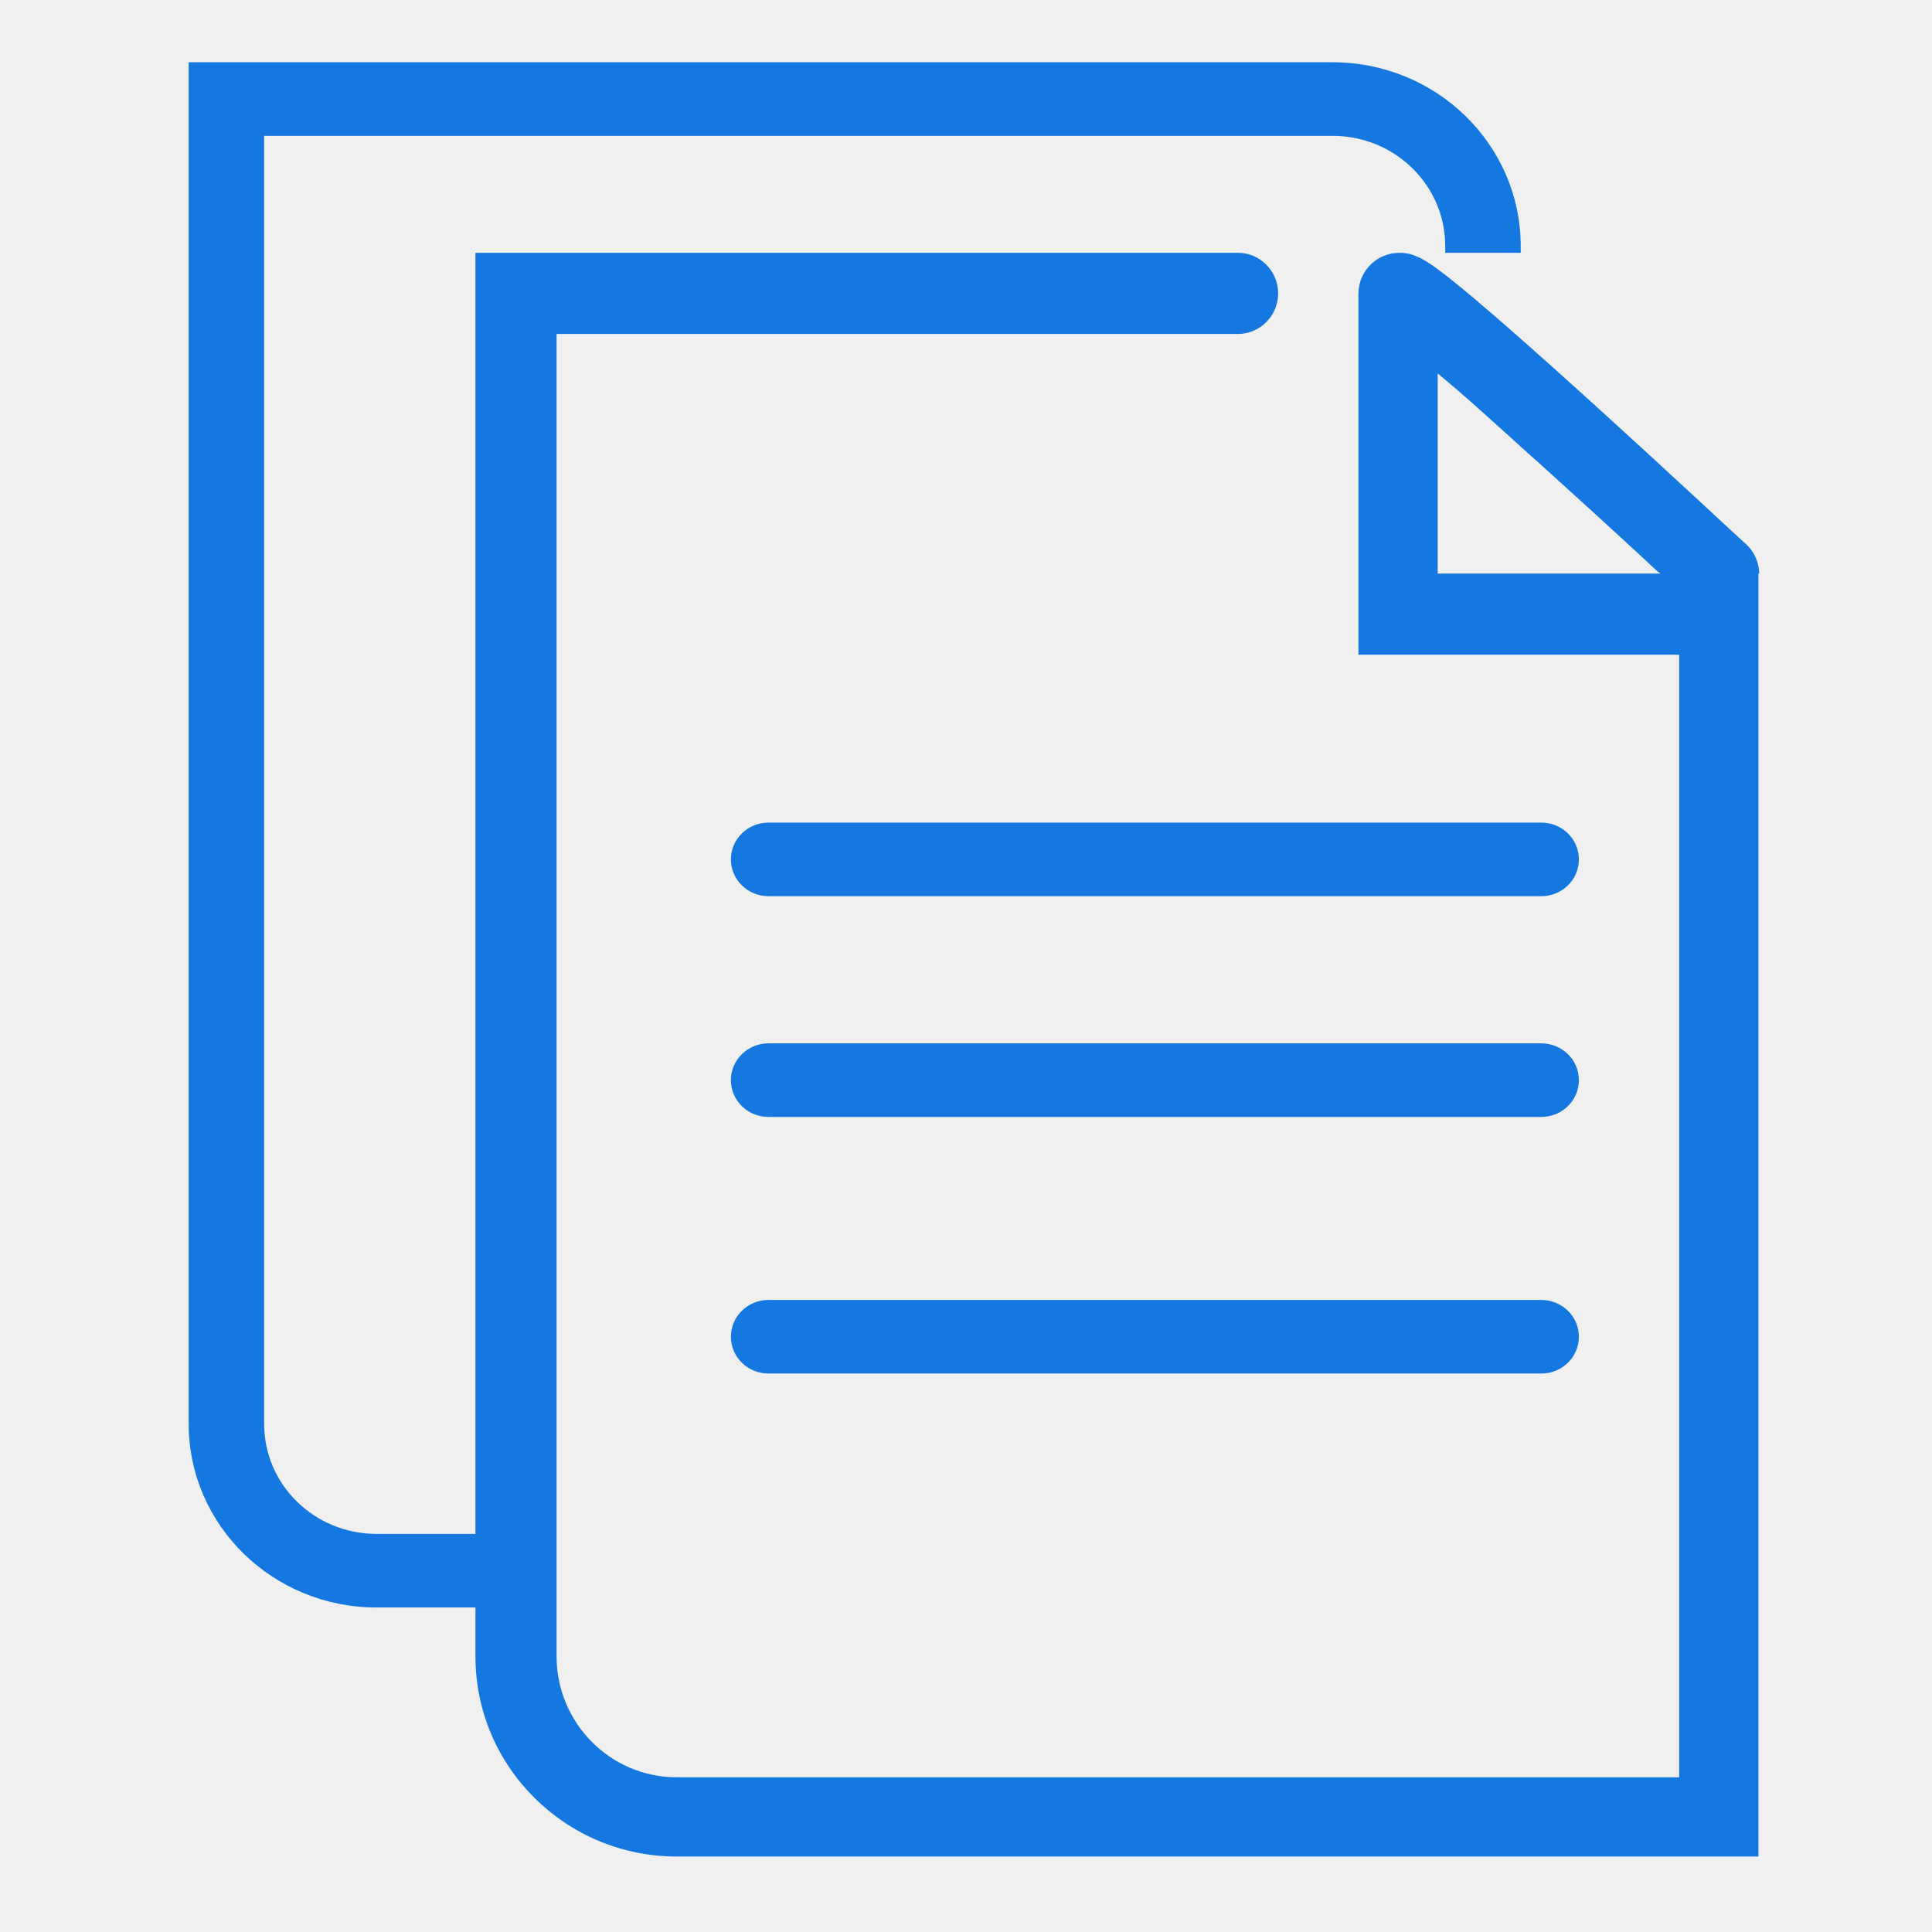
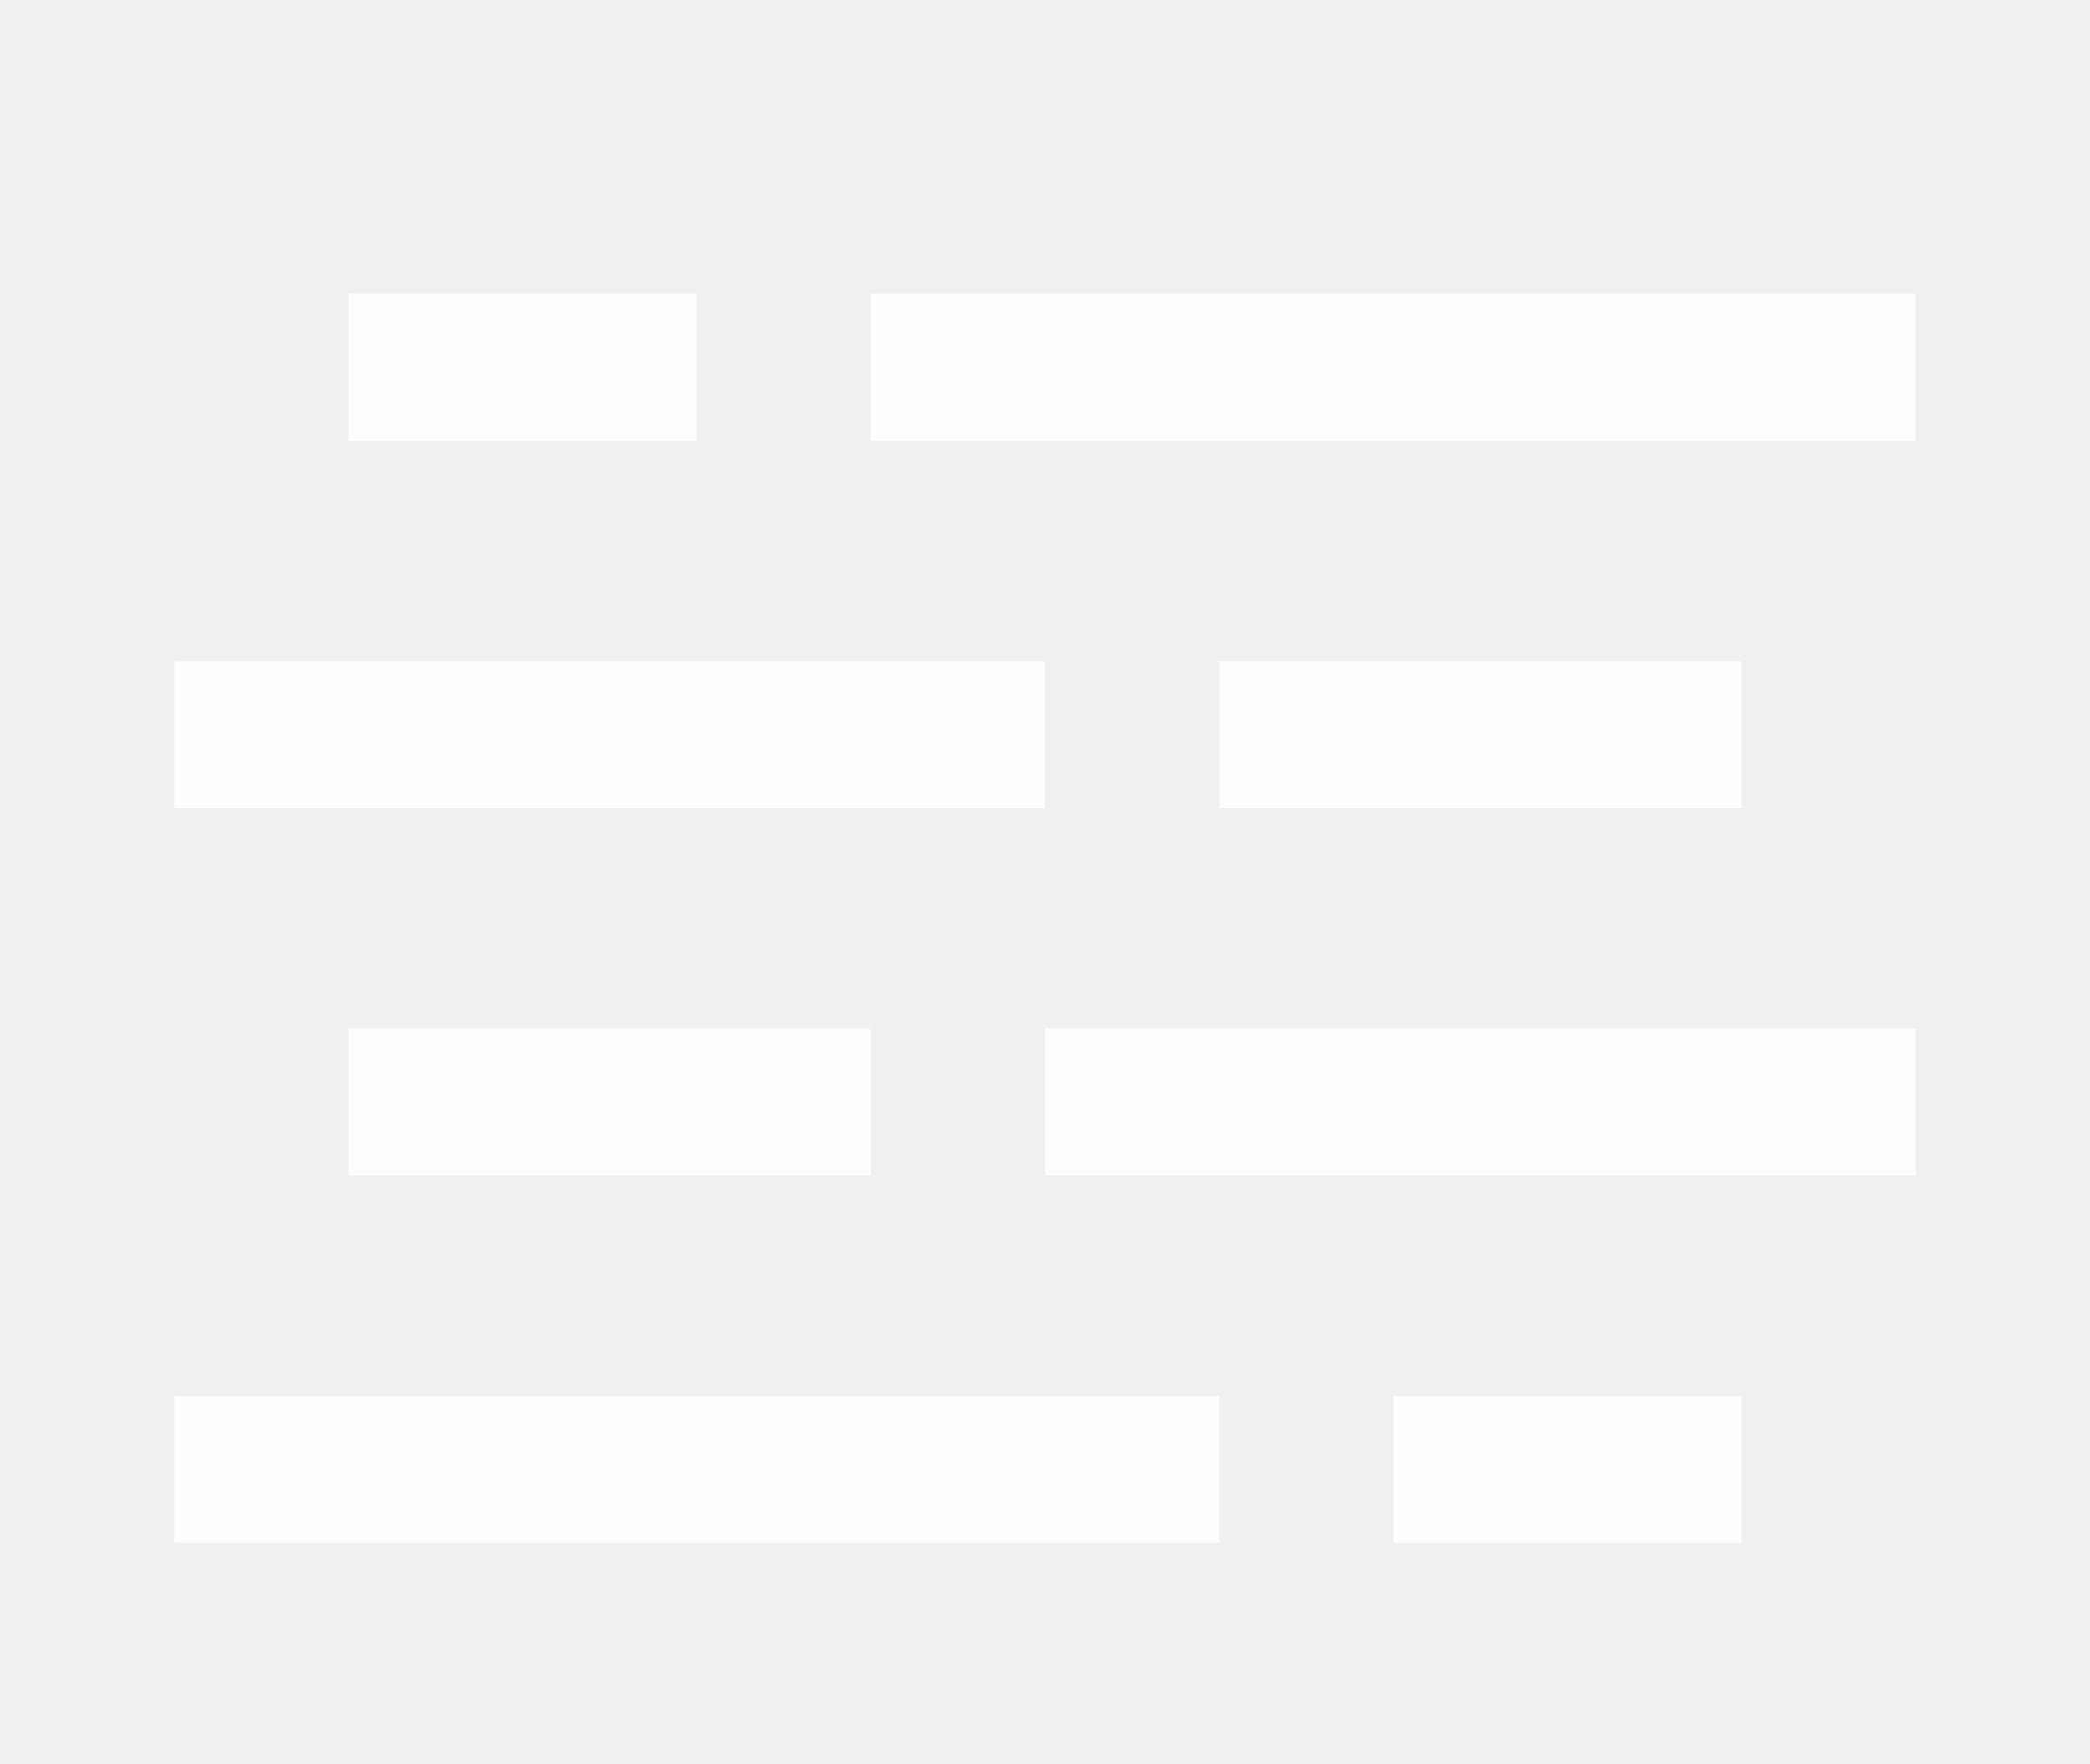
- <svg xmlns="http://www.w3.org/2000/svg" t="1668013750377" class="icon" viewBox="0 0 1024 1024" version="1.1" p-id="2164" width="48" height="48">
-   <path d="M746.932 698.108" p-id="2165" fill="#1478e0" />
-   <path d="M925.731 288.698c-1.261-1.18-3.607-3.272-6.902-6.343-5.486-5.112-11.615-10.758-18.236-16.891-18.921-17.526-38.003-35.028-56.046-51.397-2.038-1.848-2.038-1.835-4.077-3.682-24.075-21.795-44.156-39.556-58.996-52.076-8.682-7.325-15.517-12.807-20.539-16.426-3.333-2.402-6.043-4.13-8.715-5.396-3.365-1.595-6.48-2.566-10.905-2.483C729.478 134.227 720 143.77 720 155.734l0 42.475 0 42.475 0 84.95L720 347l21.205 0L890 347l0 595L358.689 942C323.429 942 295 913.132 295 877.922L295 177l361.205 0c11.736 0 21.25-9.771 21.25-21.5s-9.514-21.5-21.25-21.5l-382.5 0L252 134l0 21.734L252 813l-52.421 0C166.646 813 140 786.928 140 754.678L140 72l566.286 0C739.29 72 766 98.154 766 130.404L766 134l40 0 0-3.596C806 76.596 761.271 33 706.286 33L119.958 33 100 33l0 19.506 0 702.172C100 808.463 144.642 852 199.579 852L252 852l0 25.922C252 936.612 299.979 984 358.689 984l552.515 0L932 984l0-21.237L932 325.635 932 304l0.433 0C932.432 299 930.196 292.878 925.731 288.698zM762 304l0-63.315L762 198.21l0-0.273c14 11.479 30.3 26.369 49.711 43.942 2.022 1.832 2.136 1.832 4.157 3.665 17.923 16.259 36.957 33.492 55.779 50.926 2.878 2.666 5.713 5.531 8.391 7.531L762 304.001z" p-id="2166" fill="#1478e0" />
-   <path d="M816.936 436 407.295 436c-10.996 0-19.91 8.727-19.91 19.5 0 10.77 8.914 19.5 19.91 19.5l409.641 0c11 0 19.914-8.73 19.914-19.5C836.85 444.727 827.936 436 816.936 436z" p-id="2167" fill="#1478e0" />
-   <path d="M816.936 553 407.295 553c-10.996 0-19.91 8.727-19.91 19.5 0 10.774 8.914 19.5 19.91 19.5l409.641 0c11 0 19.914-8.726 19.914-19.5C836.85 561.727 827.936 553 816.936 553z" p-id="2168" fill="#1478e0" />
-   <path d="M816.936 689 407.295 689c-10.996 0-19.91 8.729-19.91 19.503 0 10.769 8.914 19.497 19.91 19.497l409.641 0c11 0 19.914-8.729 19.914-19.497C836.85 697.729 827.936 689 816.936 689z" p-id="2169" fill="#1478e0" />
+ <svg xmlns="http://www.w3.org/2000/svg" fill="none" version="1.1" width="64" height="54" viewBox="0 0 64 54">
+   <defs>
+     <clipPath id="master_svg0_15_620">
+       <rect x="0" y="0" width="64" height="54" rx="0" />
+     </clipPath>
+   </defs>
+   <g clip-path="url(#master_svg0_15_620)">
+     <g>
+       <path d="M10.667,9L21.333,9L21.333,13.5L10.667,13.5L10.667,9ZM42.667,42.75L53.333,42.75L53.333,47.25L42.667,47.25L42.667,42.75ZM5.333,20.25L32,20.25L32,24.75L5.333,24.75L5.333,20.25ZM37.333,20.25L53.333,20.25L53.333,24.75L37.333,24.75L37.333,20.25ZM10.667,31.5L26.667,31.5L26.667,36L10.667,36L10.667,31.5ZM32,31.5L58.667,31.5L58.667,36L32,36L32,31.5ZM26.667,9L58.667,9L58.667,13.5L26.667,13.5L26.667,9ZM5.333,42.75L37.333,42.75L37.333,47.25L5.333,47.25L5.333,42.75Z" fill="#FFFFFF" fill-opacity="0.839" />
+     </g>
+   </g>
</svg>
